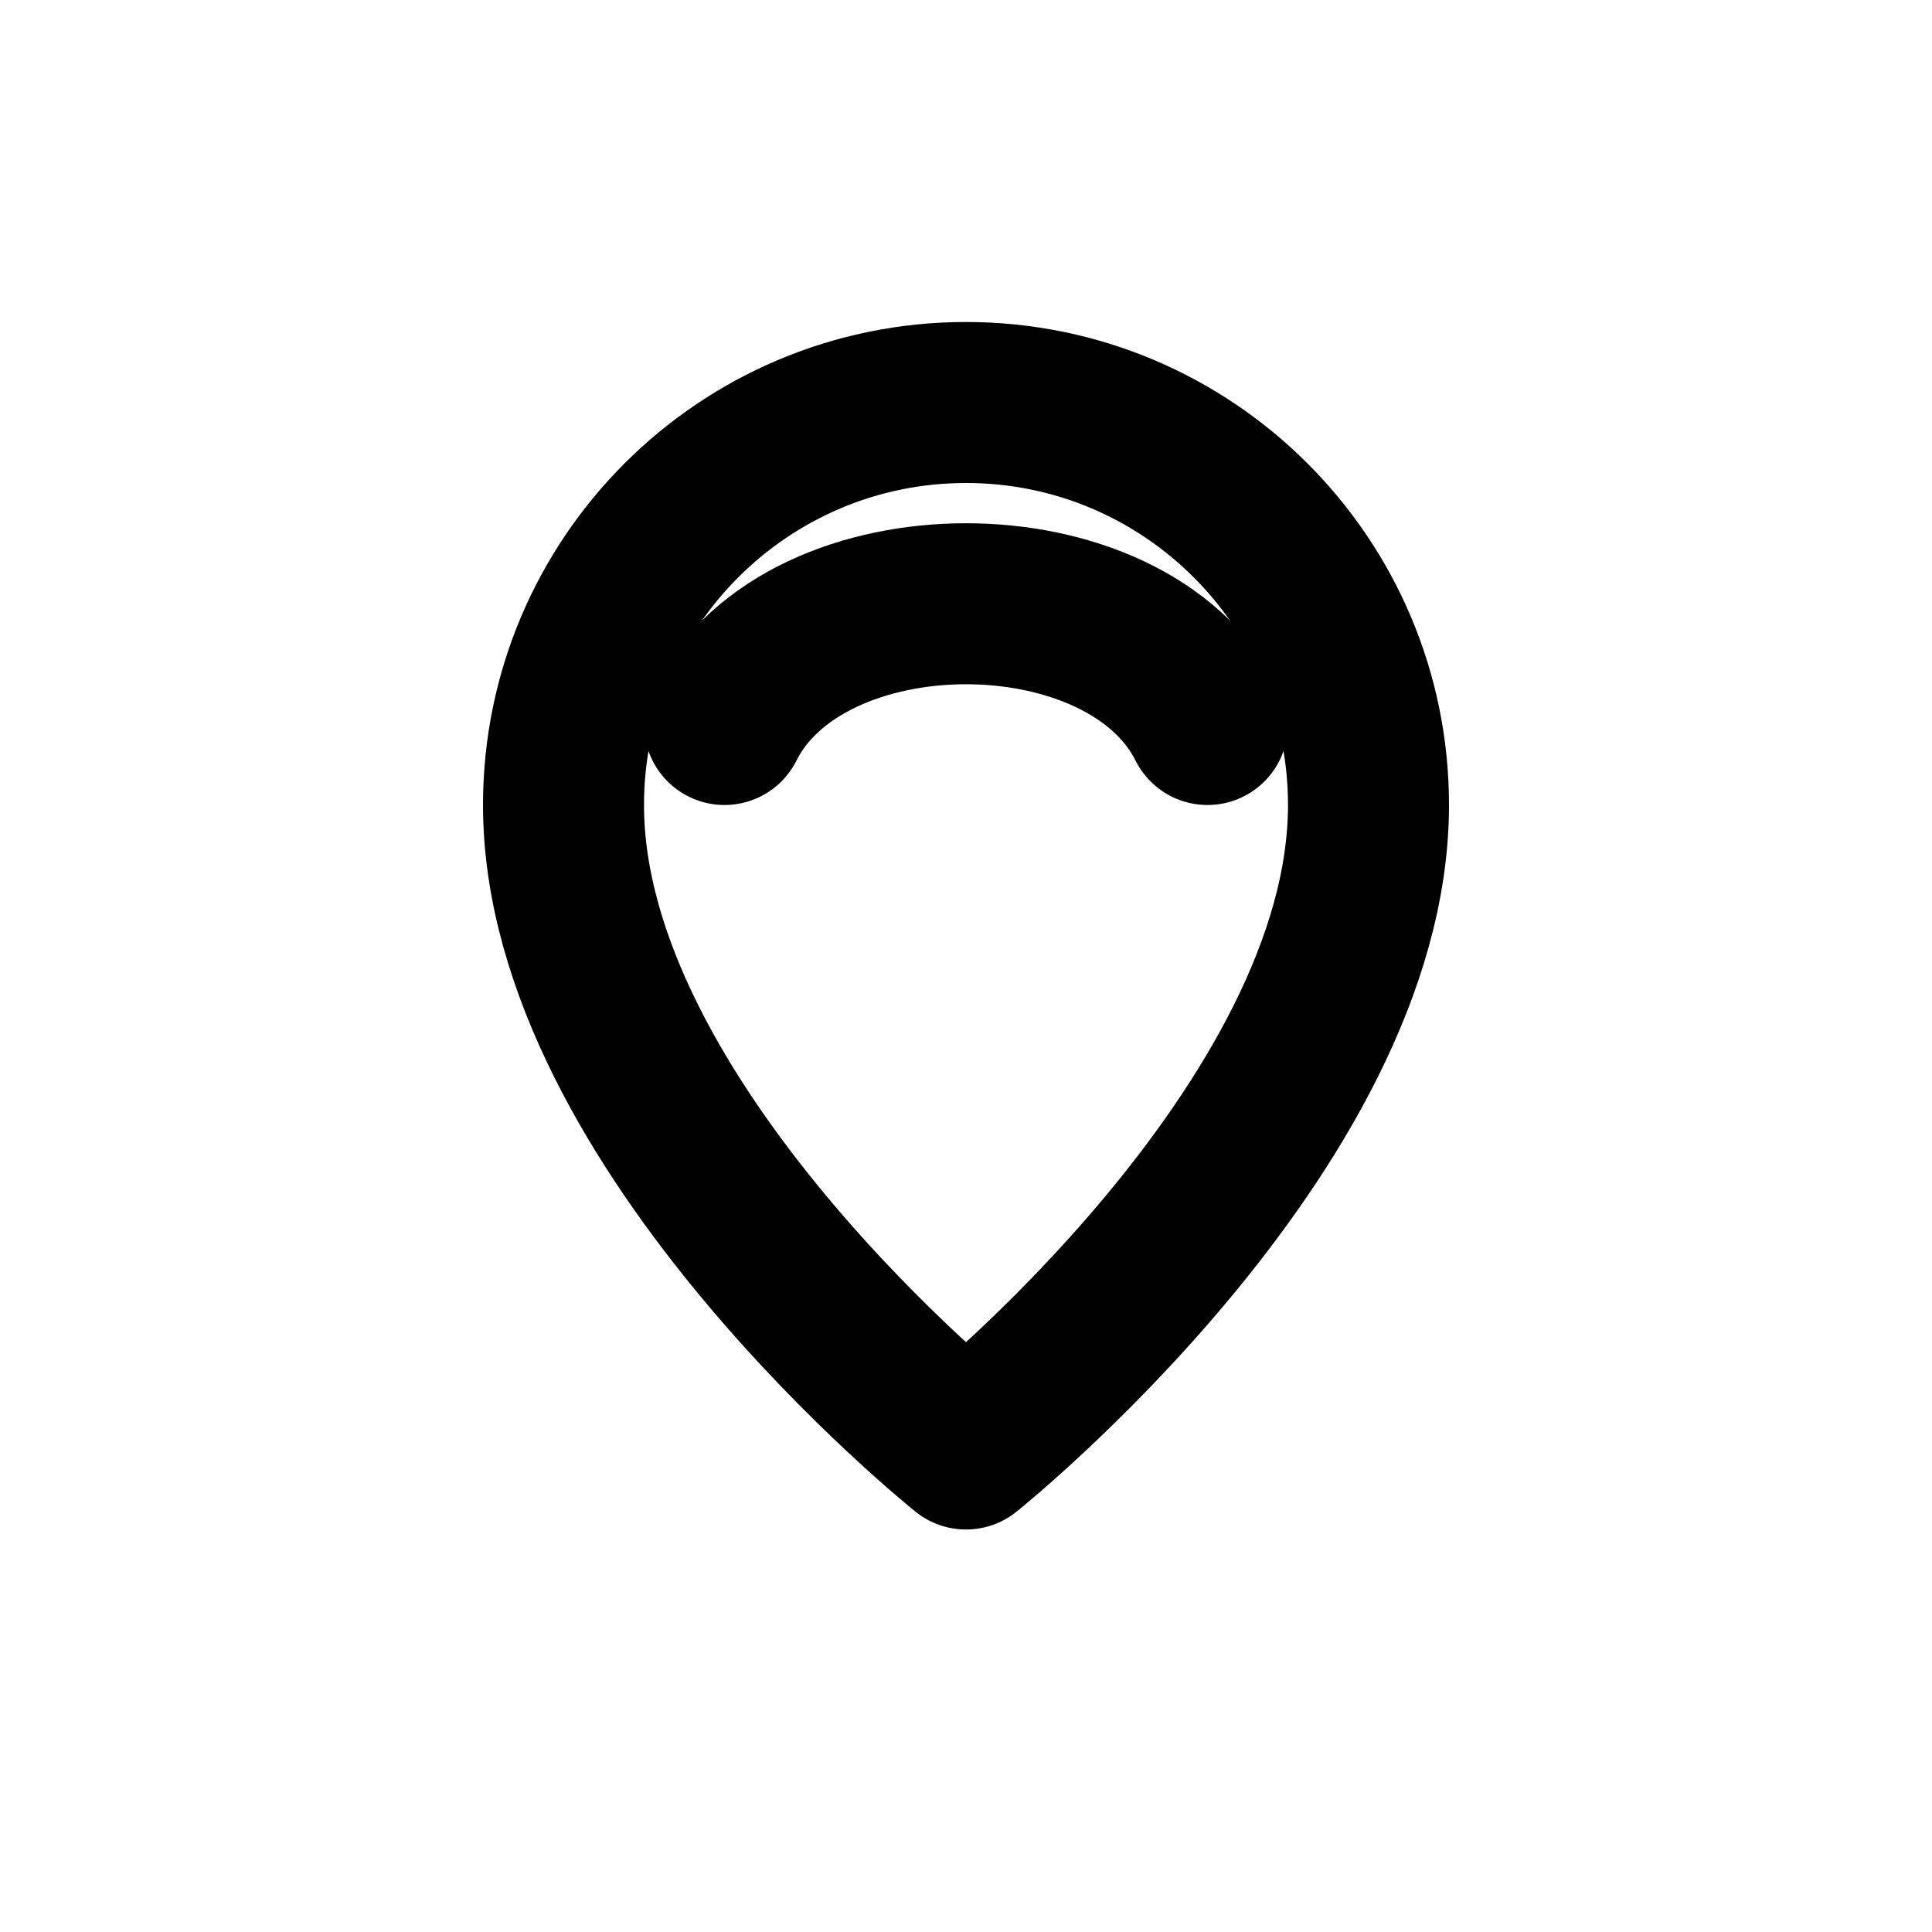
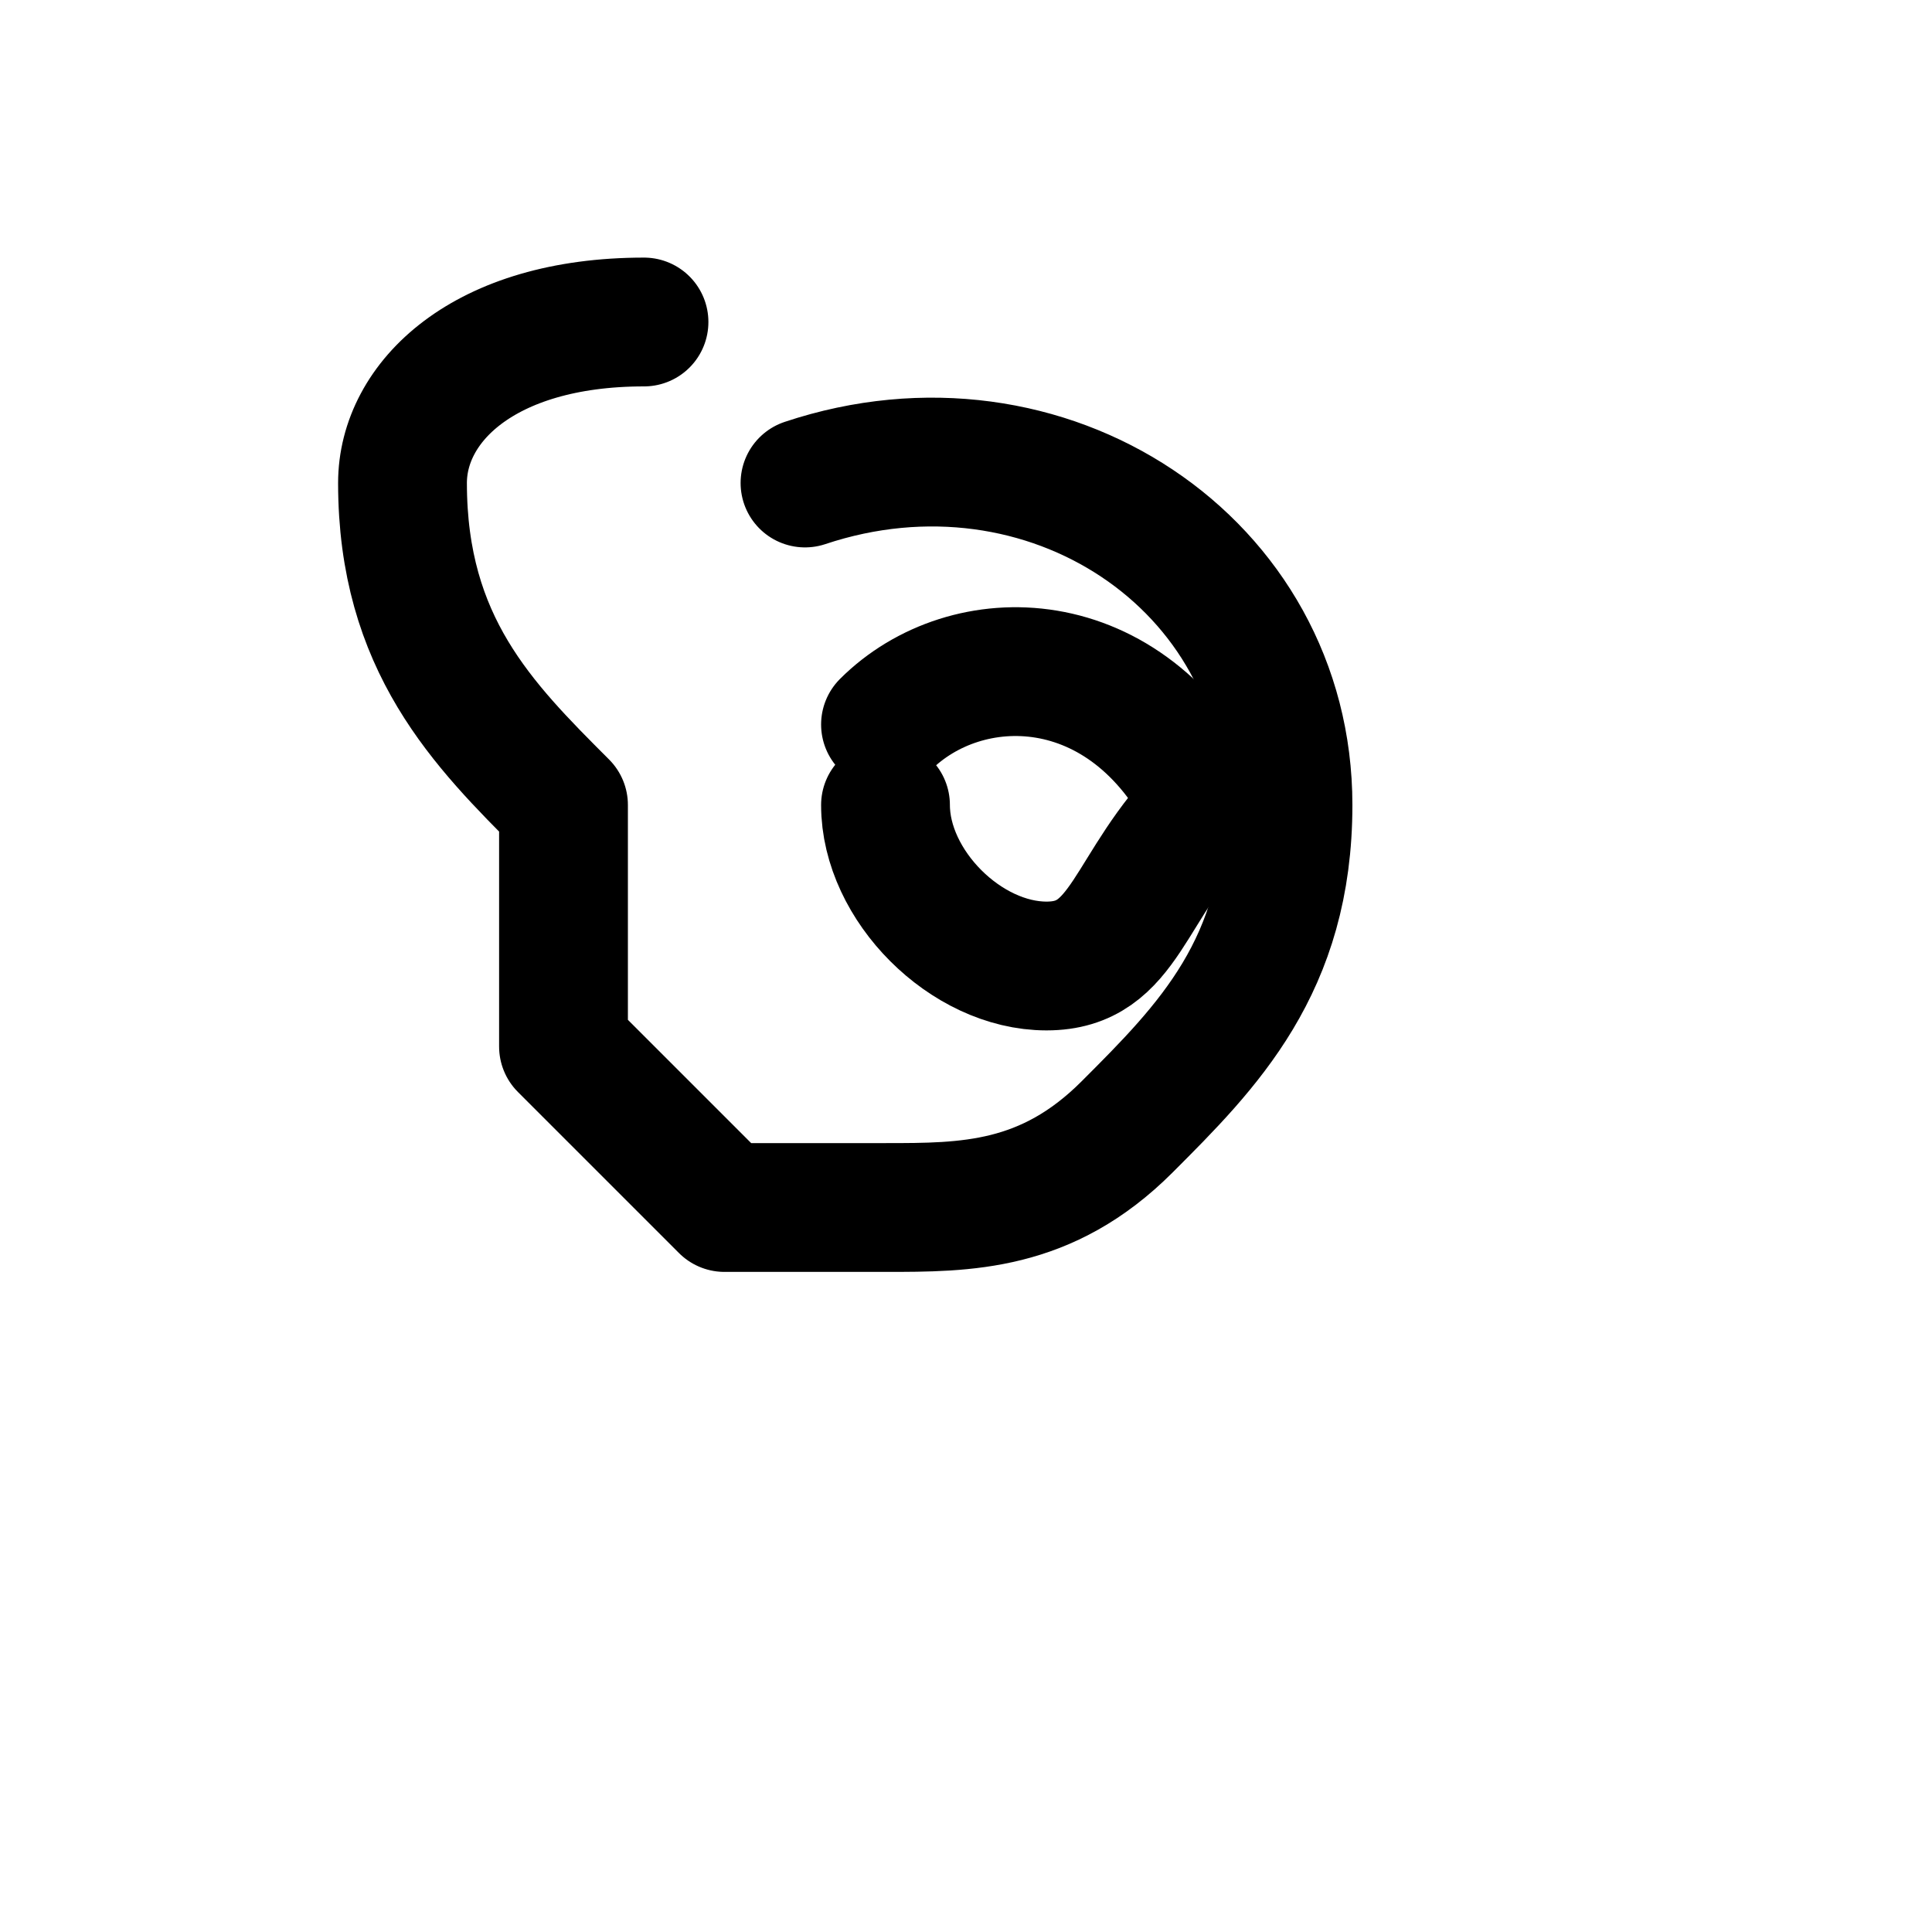
- <svg xmlns="http://www.w3.org/2000/svg" viewBox="0 0 24 24" fill="none" stroke="currentColor" stroke-width="2" stroke-linecap="round" stroke-linejoin="round">
-   <path d="M7 10a5 5 0 0 1 10 0c0 4-5 8-5 8s-5-4-5-8z" />
-   <path d="M9 9c1-2 5-2 6 0" />
+ <svg xmlns="http://www.w3.org/2000/svg" viewBox="0 0 24 24" fill="none" stroke="currentColor" stroke-width="1.6" stroke-linecap="round" stroke-linejoin="round">
+   <path d="M10 6c3-1 6 1 6 4 0 2-1 3-2 4-1 1-2 1-3 1h-2l-2-2v-3c-1-1-2-2-2-4 0-1 1-2 3-2" />
+   <path d="M11 9c1-1 3-1 4 1-1 1-1 2-2 2-1 0-2-1-2-2" />
</svg>
